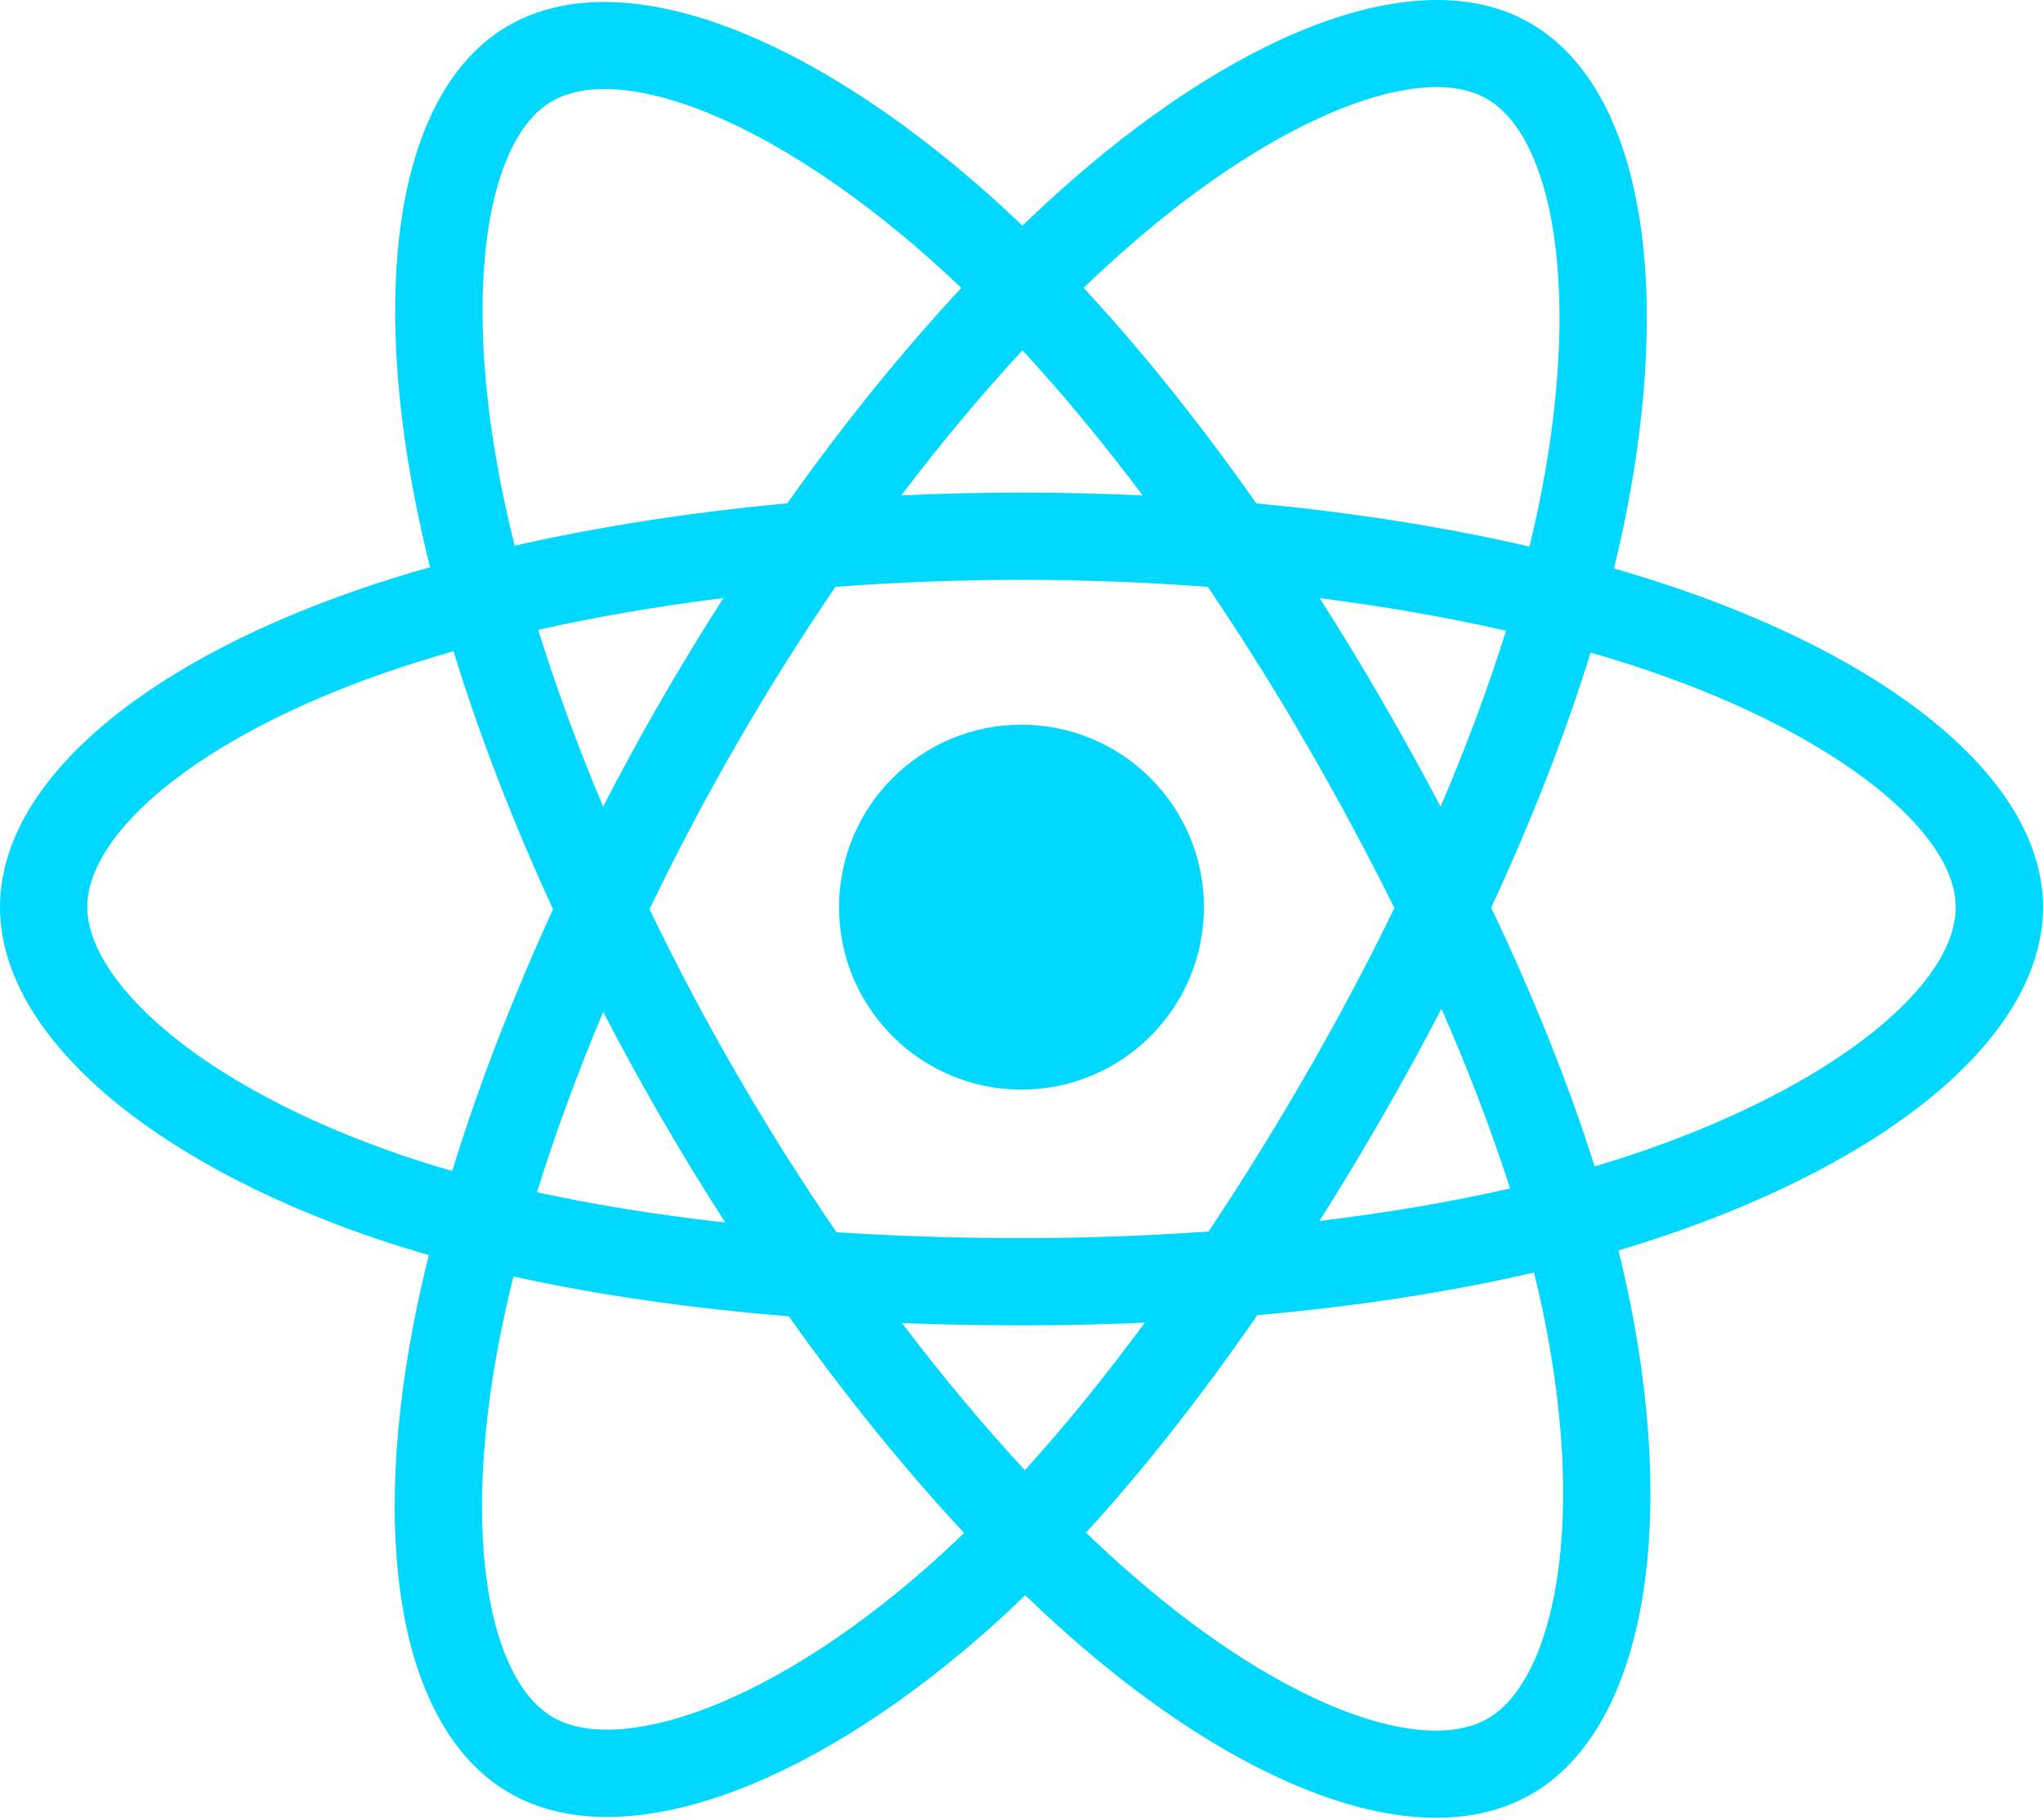
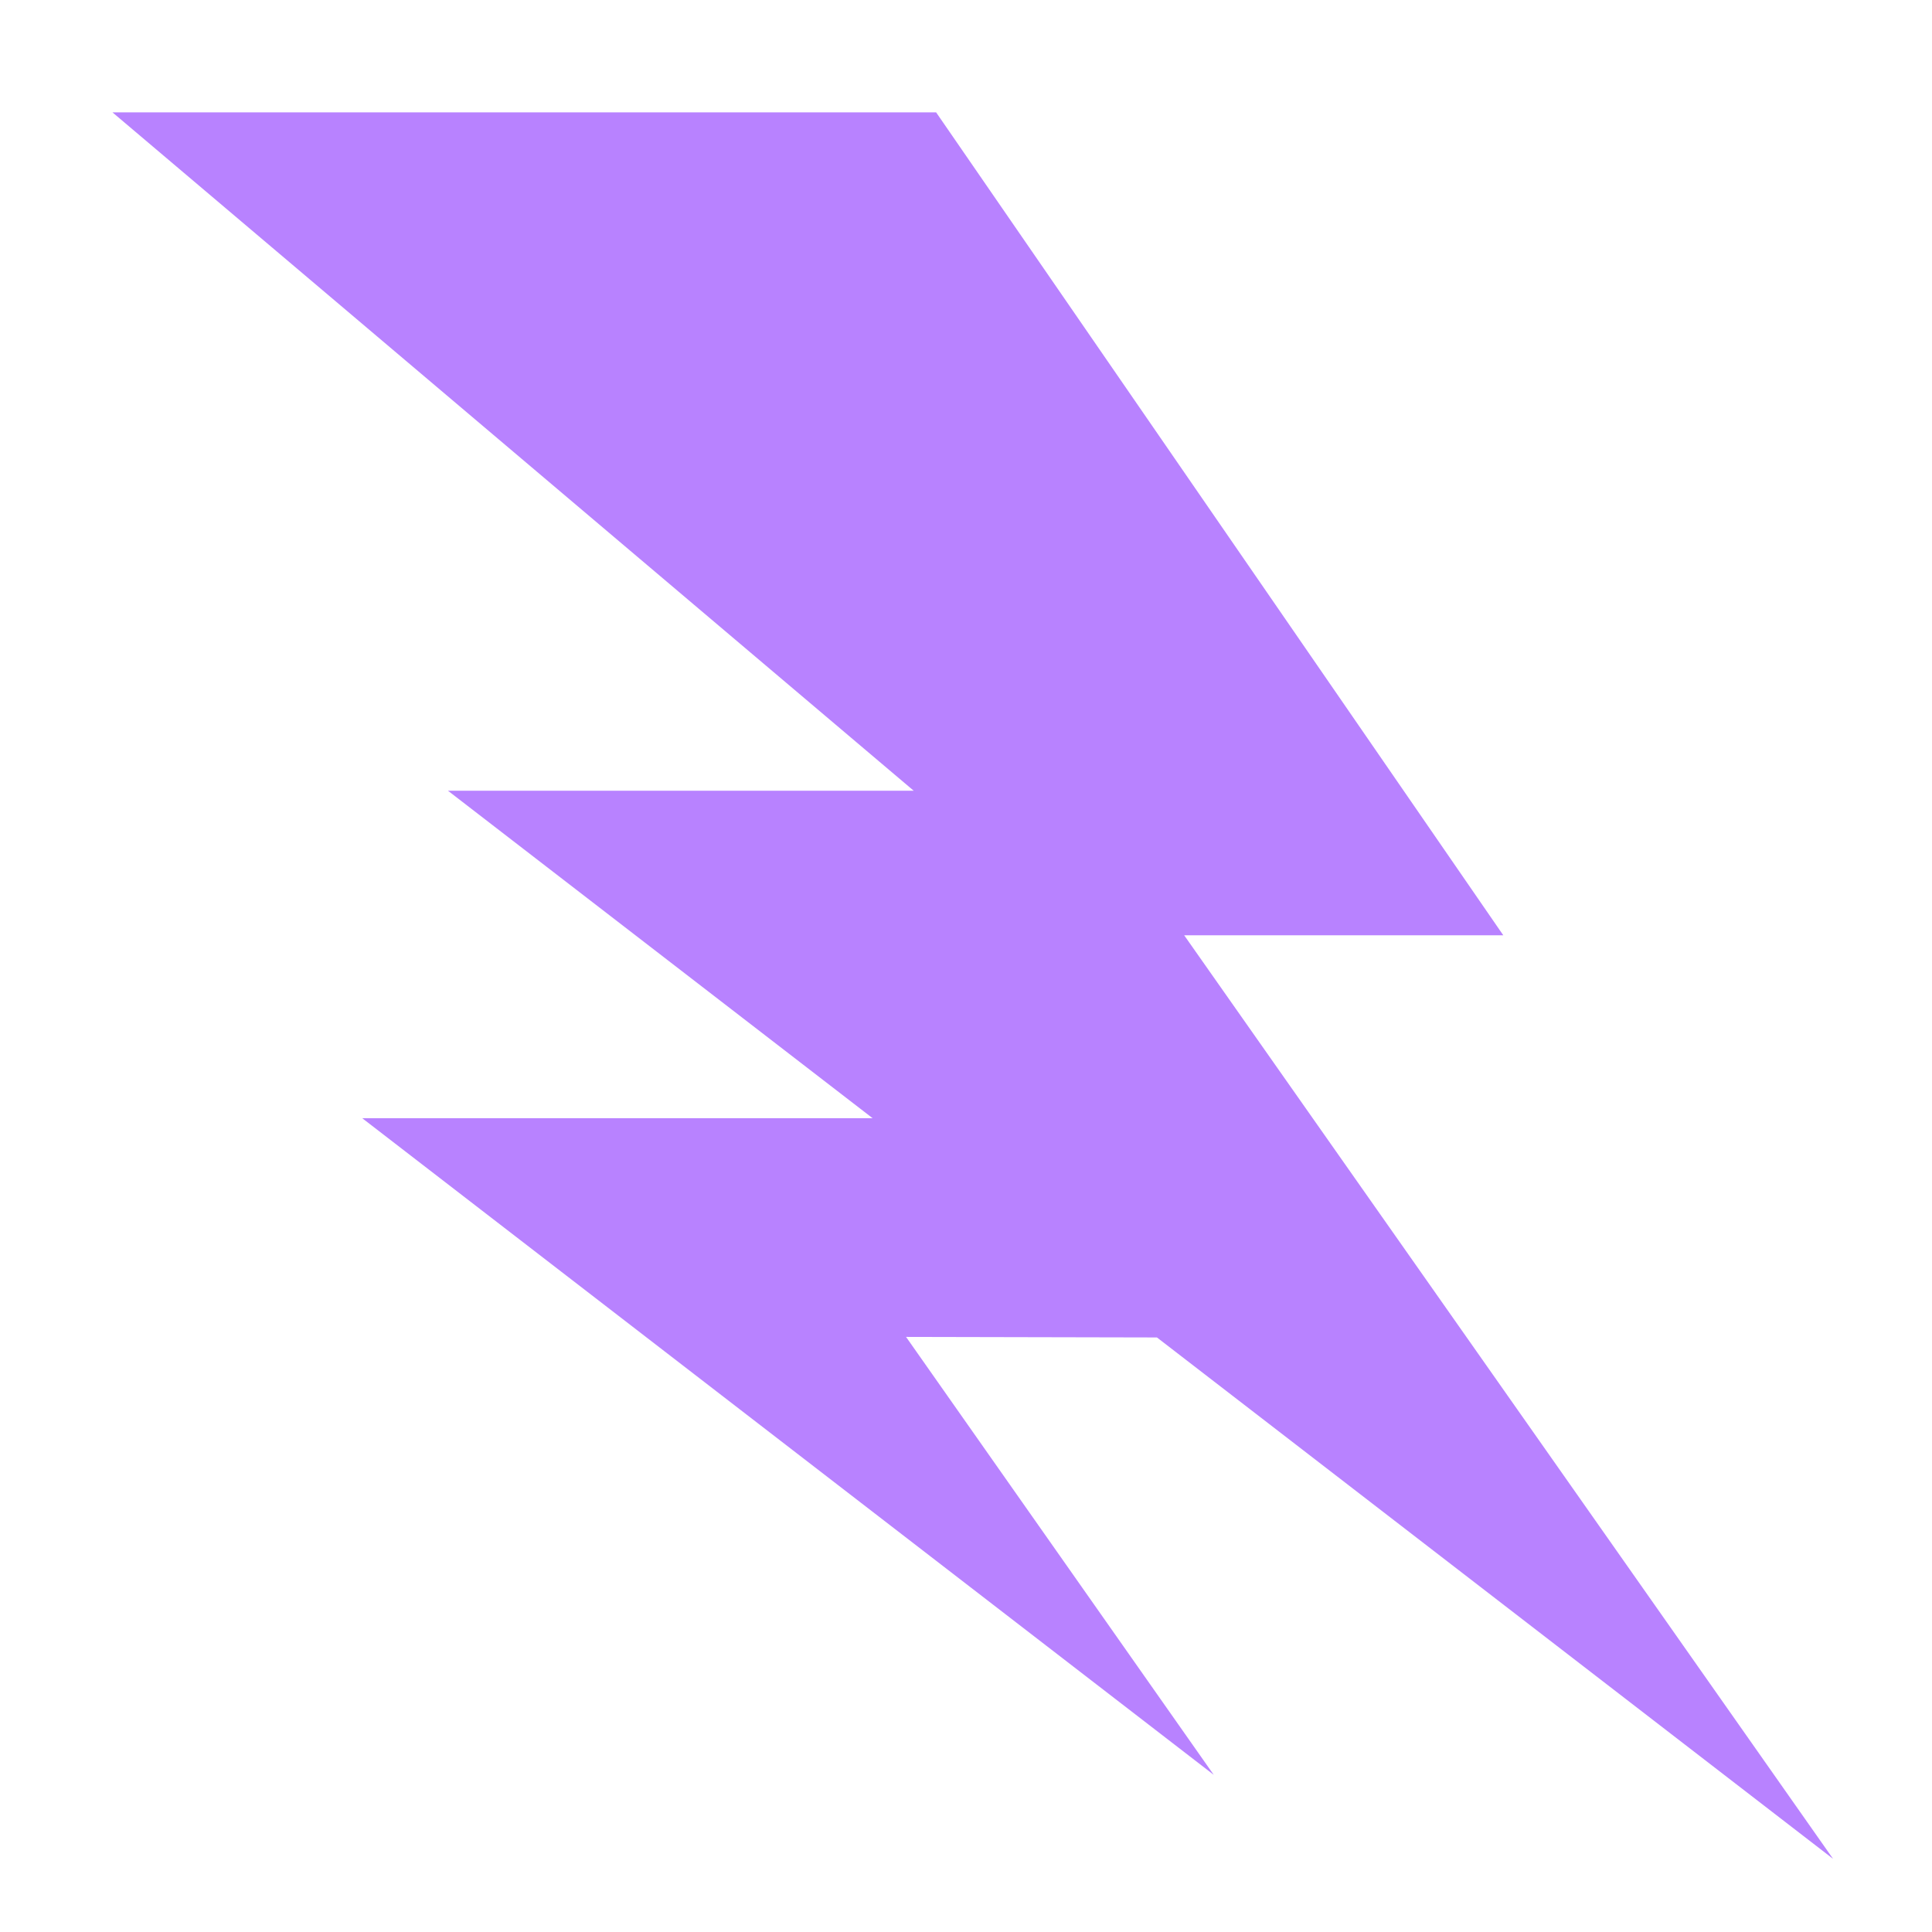
- <svg xmlns="http://www.w3.org/2000/svg" aria-hidden="true" role="img" class="iconify iconify--logos" width="35.93" height="32" preserveAspectRatio="xMidYMid meet" viewBox="0 0 256 228">
-   <path fill="#00D8FF" d="M210.483 73.824a171.49 171.49 0 0 0-8.24-2.597c.465-1.9.893-3.777 1.273-5.621c6.238-30.281 2.16-54.676-11.769-62.708c-13.355-7.7-35.196.329-57.254 19.526a171.23 171.23 0 0 0-6.375 5.848a155.866 155.866 0 0 0-4.241-3.917C100.759 3.829 77.587-4.822 63.673 3.233C50.33 10.957 46.379 33.89 51.995 62.588a170.974 170.974 0 0 0 1.892 8.48c-3.28.932-6.445 1.924-9.474 2.98C17.309 83.498 0 98.307 0 113.668c0 15.865 18.582 31.778 46.812 41.427a145.52 145.52 0 0 0 6.921 2.165a167.467 167.467 0 0 0-2.01 9.138c-5.354 28.2-1.173 50.591 12.134 58.266c13.744 7.926 36.812-.22 59.273-19.855a145.567 145.567 0 0 0 5.342-4.923a168.064 168.064 0 0 0 6.92 6.314c21.758 18.722 43.246 26.282 56.54 18.586c13.731-7.949 18.194-32.003 12.4-61.268a145.016 145.016 0 0 0-1.535-6.842c1.62-.48 3.21-.974 4.76-1.488c29.348-9.723 48.443-25.443 48.443-41.52c0-15.417-17.868-30.326-45.517-39.844Zm-6.365 70.984c-1.4.463-2.836.91-4.3 1.345c-3.24-10.257-7.612-21.163-12.963-32.432c5.106-11 9.31-21.767 12.459-31.957c2.619.758 5.16 1.557 7.61 2.4c23.69 8.156 38.14 20.213 38.14 29.504c0 9.896-15.606 22.743-40.946 31.14Zm-10.514 20.834c2.562 12.94 2.927 24.64 1.23 33.787c-1.524 8.219-4.59 13.698-8.382 15.893c-8.067 4.67-25.32-1.4-43.927-17.412a156.726 156.726 0 0 1-6.437-5.87c7.214-7.889 14.423-17.06 21.459-27.246c12.376-1.098 24.068-2.894 34.671-5.345a134.17 134.17 0 0 1 1.386 6.193ZM87.276 214.515c-7.882 2.783-14.16 2.863-17.955.675c-8.075-4.657-11.432-22.636-6.853-46.752a156.923 156.923 0 0 1 1.869-8.499c10.486 2.32 22.093 3.988 34.498 4.994c7.084 9.967 14.501 19.128 21.976 27.15a134.668 134.668 0 0 1-4.877 4.492c-9.933 8.682-19.886 14.842-28.658 17.94ZM50.35 144.747c-12.483-4.267-22.792-9.812-29.858-15.863c-6.35-5.437-9.555-10.836-9.555-15.216c0-9.322 13.897-21.212 37.076-29.293c2.813-.98 5.757-1.905 8.812-2.773c3.204 10.42 7.406 21.315 12.477 32.332c-5.137 11.18-9.399 22.249-12.634 32.792a134.718 134.718 0 0 1-6.318-1.979Zm12.378-84.26c-4.811-24.587-1.616-43.134 6.425-47.789c8.564-4.958 27.502 2.111 47.463 19.835a144.318 144.318 0 0 1 3.841 3.545c-7.438 7.987-14.787 17.08-21.808 26.988c-12.04 1.116-23.565 2.908-34.161 5.309a160.342 160.342 0 0 1-1.76-7.887Zm110.427 27.268a347.8 347.8 0 0 0-7.785-12.803c8.168 1.033 15.994 2.404 23.343 4.08c-2.206 7.072-4.956 14.465-8.193 22.045a381.151 381.151 0 0 0-7.365-13.322Zm-45.032-43.861c5.044 5.465 10.096 11.566 15.065 18.186a322.04 322.04 0 0 0-30.257-.006c4.974-6.559 10.069-12.652 15.192-18.18ZM82.802 87.83a323.167 323.167 0 0 0-7.227 13.238c-3.184-7.553-5.909-14.98-8.134-22.152c7.304-1.634 15.093-2.97 23.209-3.984a321.524 321.524 0 0 0-7.848 12.897Zm8.081 65.352c-8.385-.936-16.291-2.203-23.593-3.793c2.26-7.3 5.045-14.885 8.298-22.6a321.187 321.187 0 0 0 7.257 13.246c2.594 4.48 5.28 8.868 8.038 13.147Zm37.542 31.03c-5.184-5.592-10.354-11.779-15.403-18.433c4.902.192 9.899.29 14.978.29c5.218 0 10.376-.117 15.453-.343c-4.985 6.774-10.018 12.97-15.028 18.486Zm52.198-57.817c3.422 7.8 6.306 15.345 8.596 22.52c-7.422 1.694-15.436 3.058-23.88 4.071a382.417 382.417 0 0 0 7.859-13.026a347.403 347.403 0 0 0 7.425-13.565Zm-16.898 8.101a358.557 358.557 0 0 1-12.281 19.815a329.4 329.4 0 0 1-23.444.823c-7.967 0-15.716-.248-23.178-.732a310.202 310.202 0 0 1-12.513-19.846h.001a307.41 307.41 0 0 1-10.923-20.627a310.278 310.278 0 0 1 10.89-20.637l-.001.001a307.318 307.318 0 0 1 12.413-19.761c7.613-.576 15.42-.876 23.31-.876H128c7.926 0 15.743.303 23.354.883a329.357 329.357 0 0 1 12.335 19.695a358.489 358.489 0 0 1 11.036 20.54a329.472 329.472 0 0 1-11 20.722Zm22.56-122.124c8.572 4.944 11.906 24.881 6.52 51.026c-.344 1.668-.73 3.367-1.15 5.09c-10.622-2.452-22.155-4.275-34.23-5.408c-7.034-10.017-14.323-19.124-21.64-27.008a160.789 160.789 0 0 1 5.888-5.4c18.9-16.447 36.564-22.941 44.612-18.3ZM128 90.808c12.625 0 22.86 10.235 22.86 22.86s-10.235 22.86-22.86 22.86s-22.86-10.235-22.86-22.86s10.235-22.86 22.86-22.86Z" />
+ <svg xmlns="http://www.w3.org/2000/svg" stroke="#b882ff" fill="#b882ff" stroke-width="0" viewBox="0 0 512 512">
+   <path d="M29.805 29.777L242.14 209.55H118.712l112.54 86.784H95.995l225.656 174.012-81.537-116.05 66.487.143 179.185 138.175-171.96-244.746h84.568L248.082 29.776H29.805z" />
</svg>
